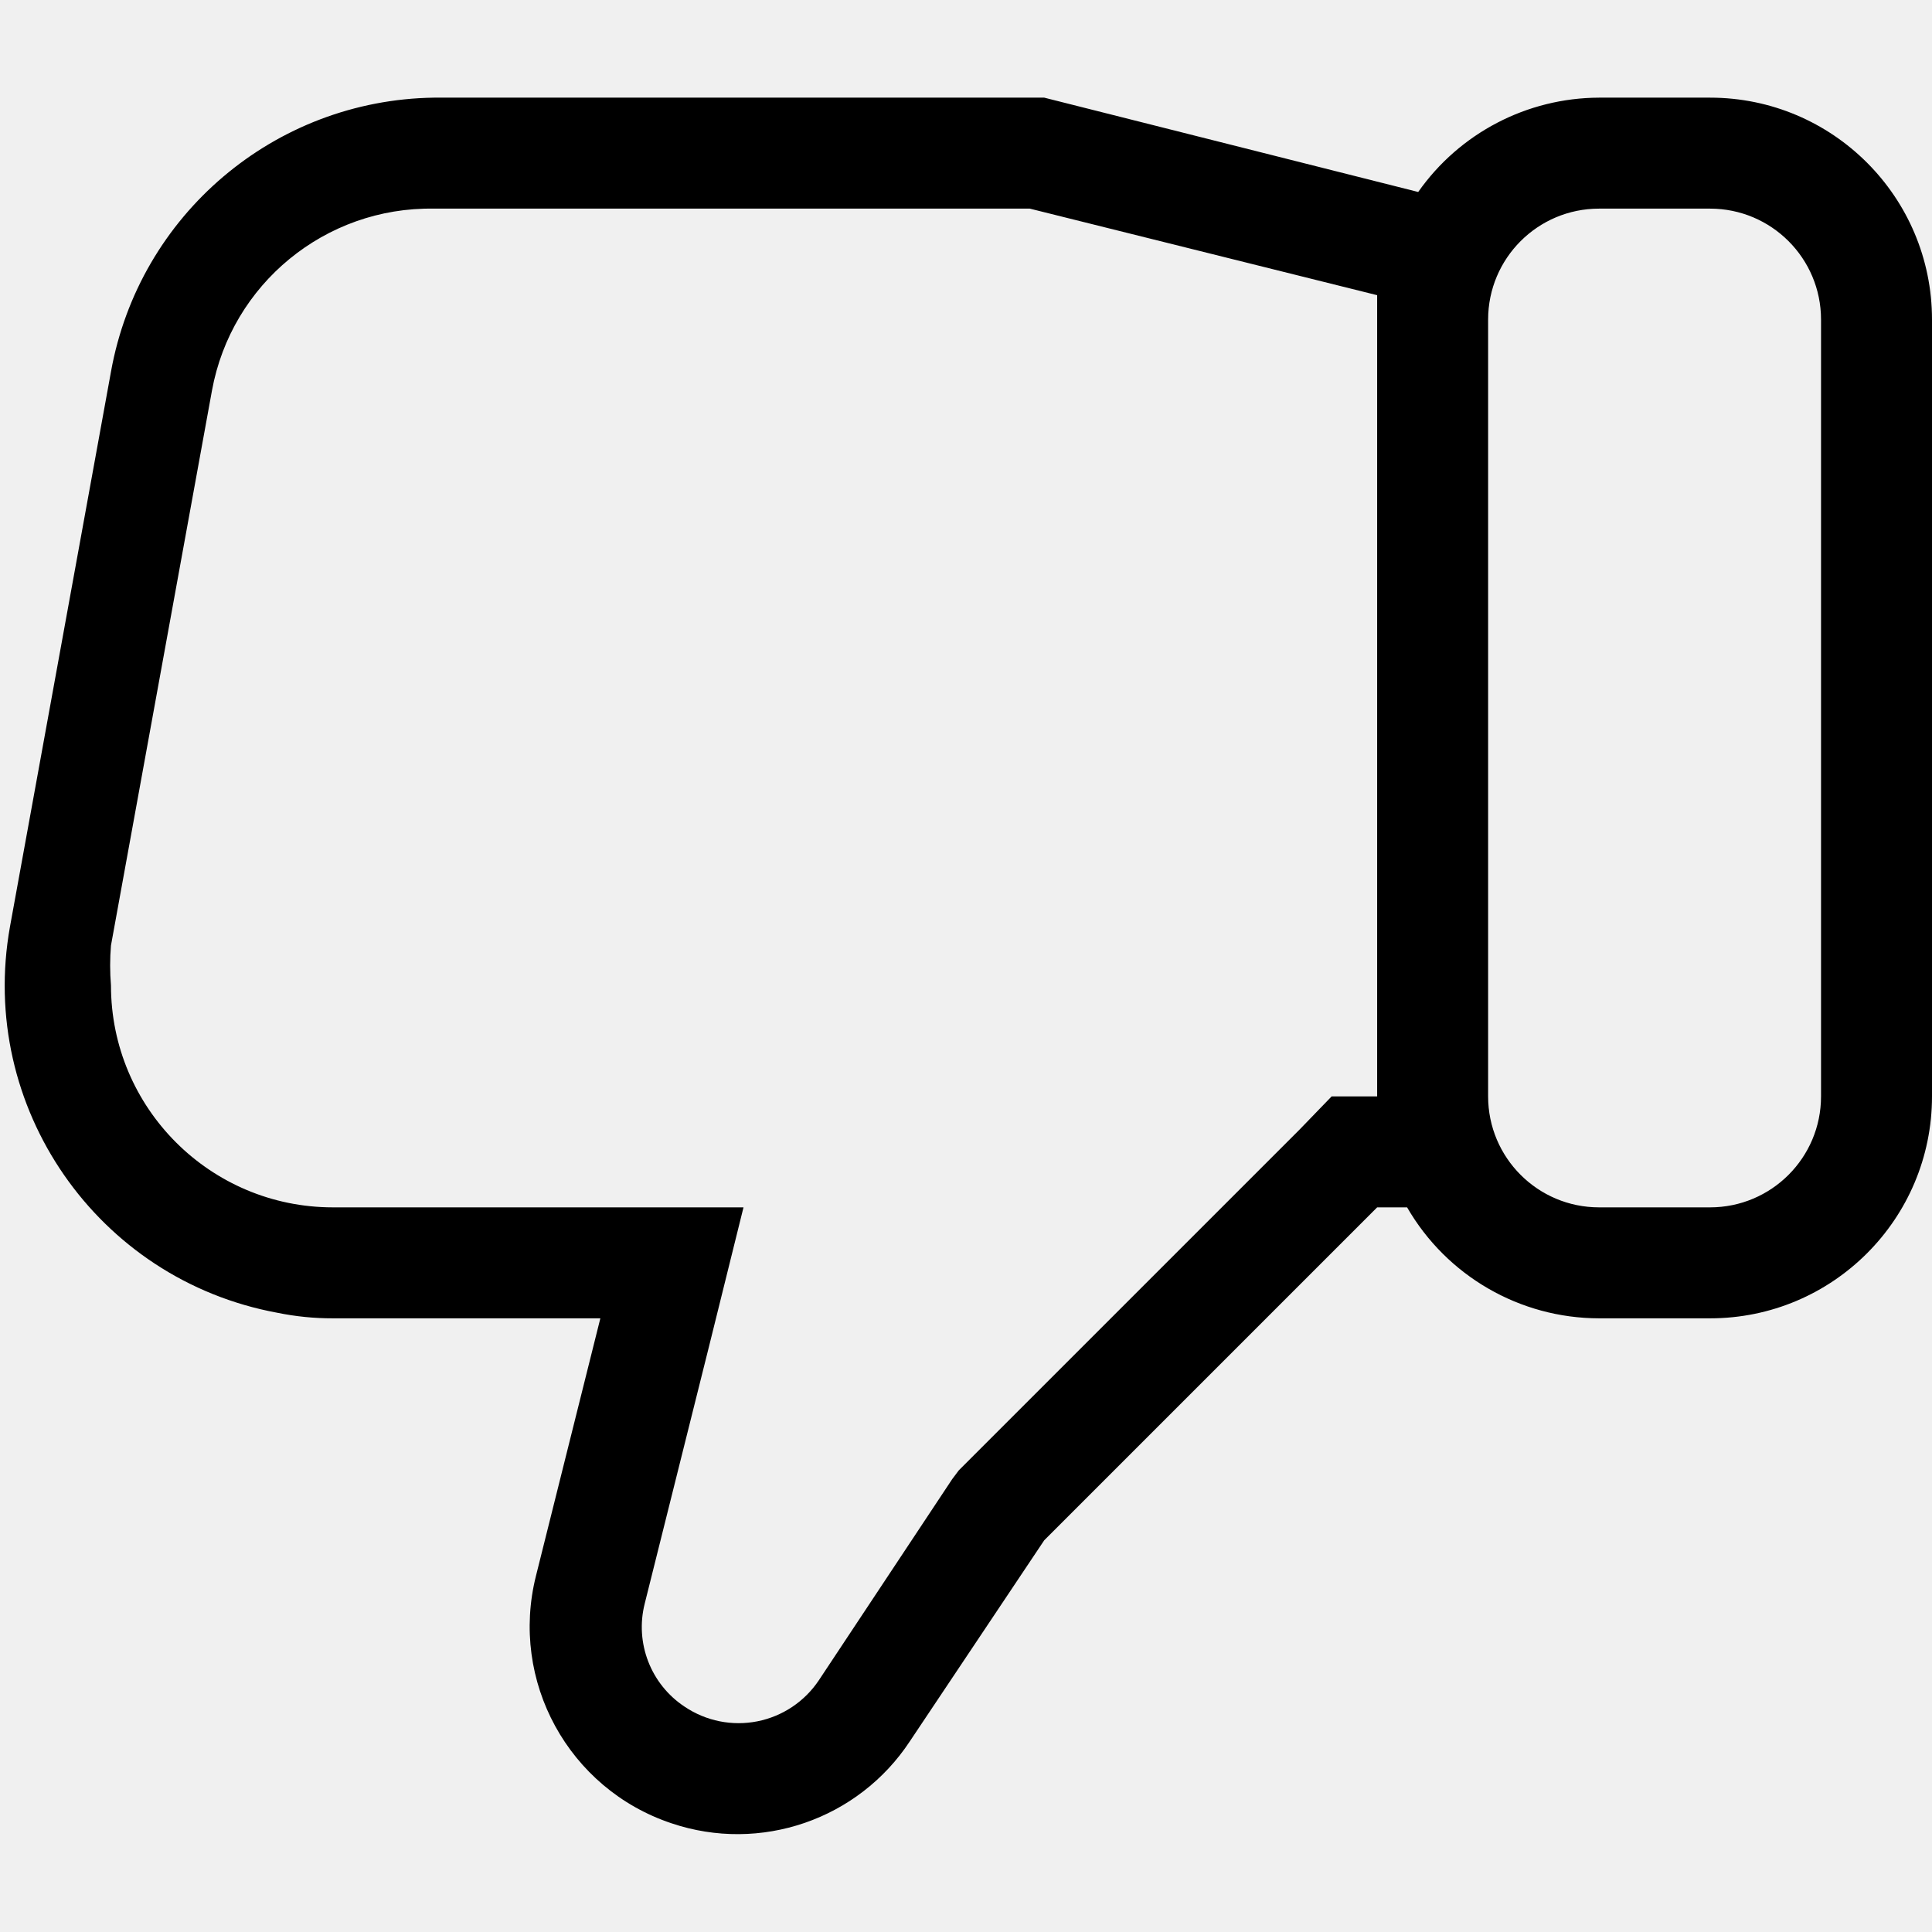
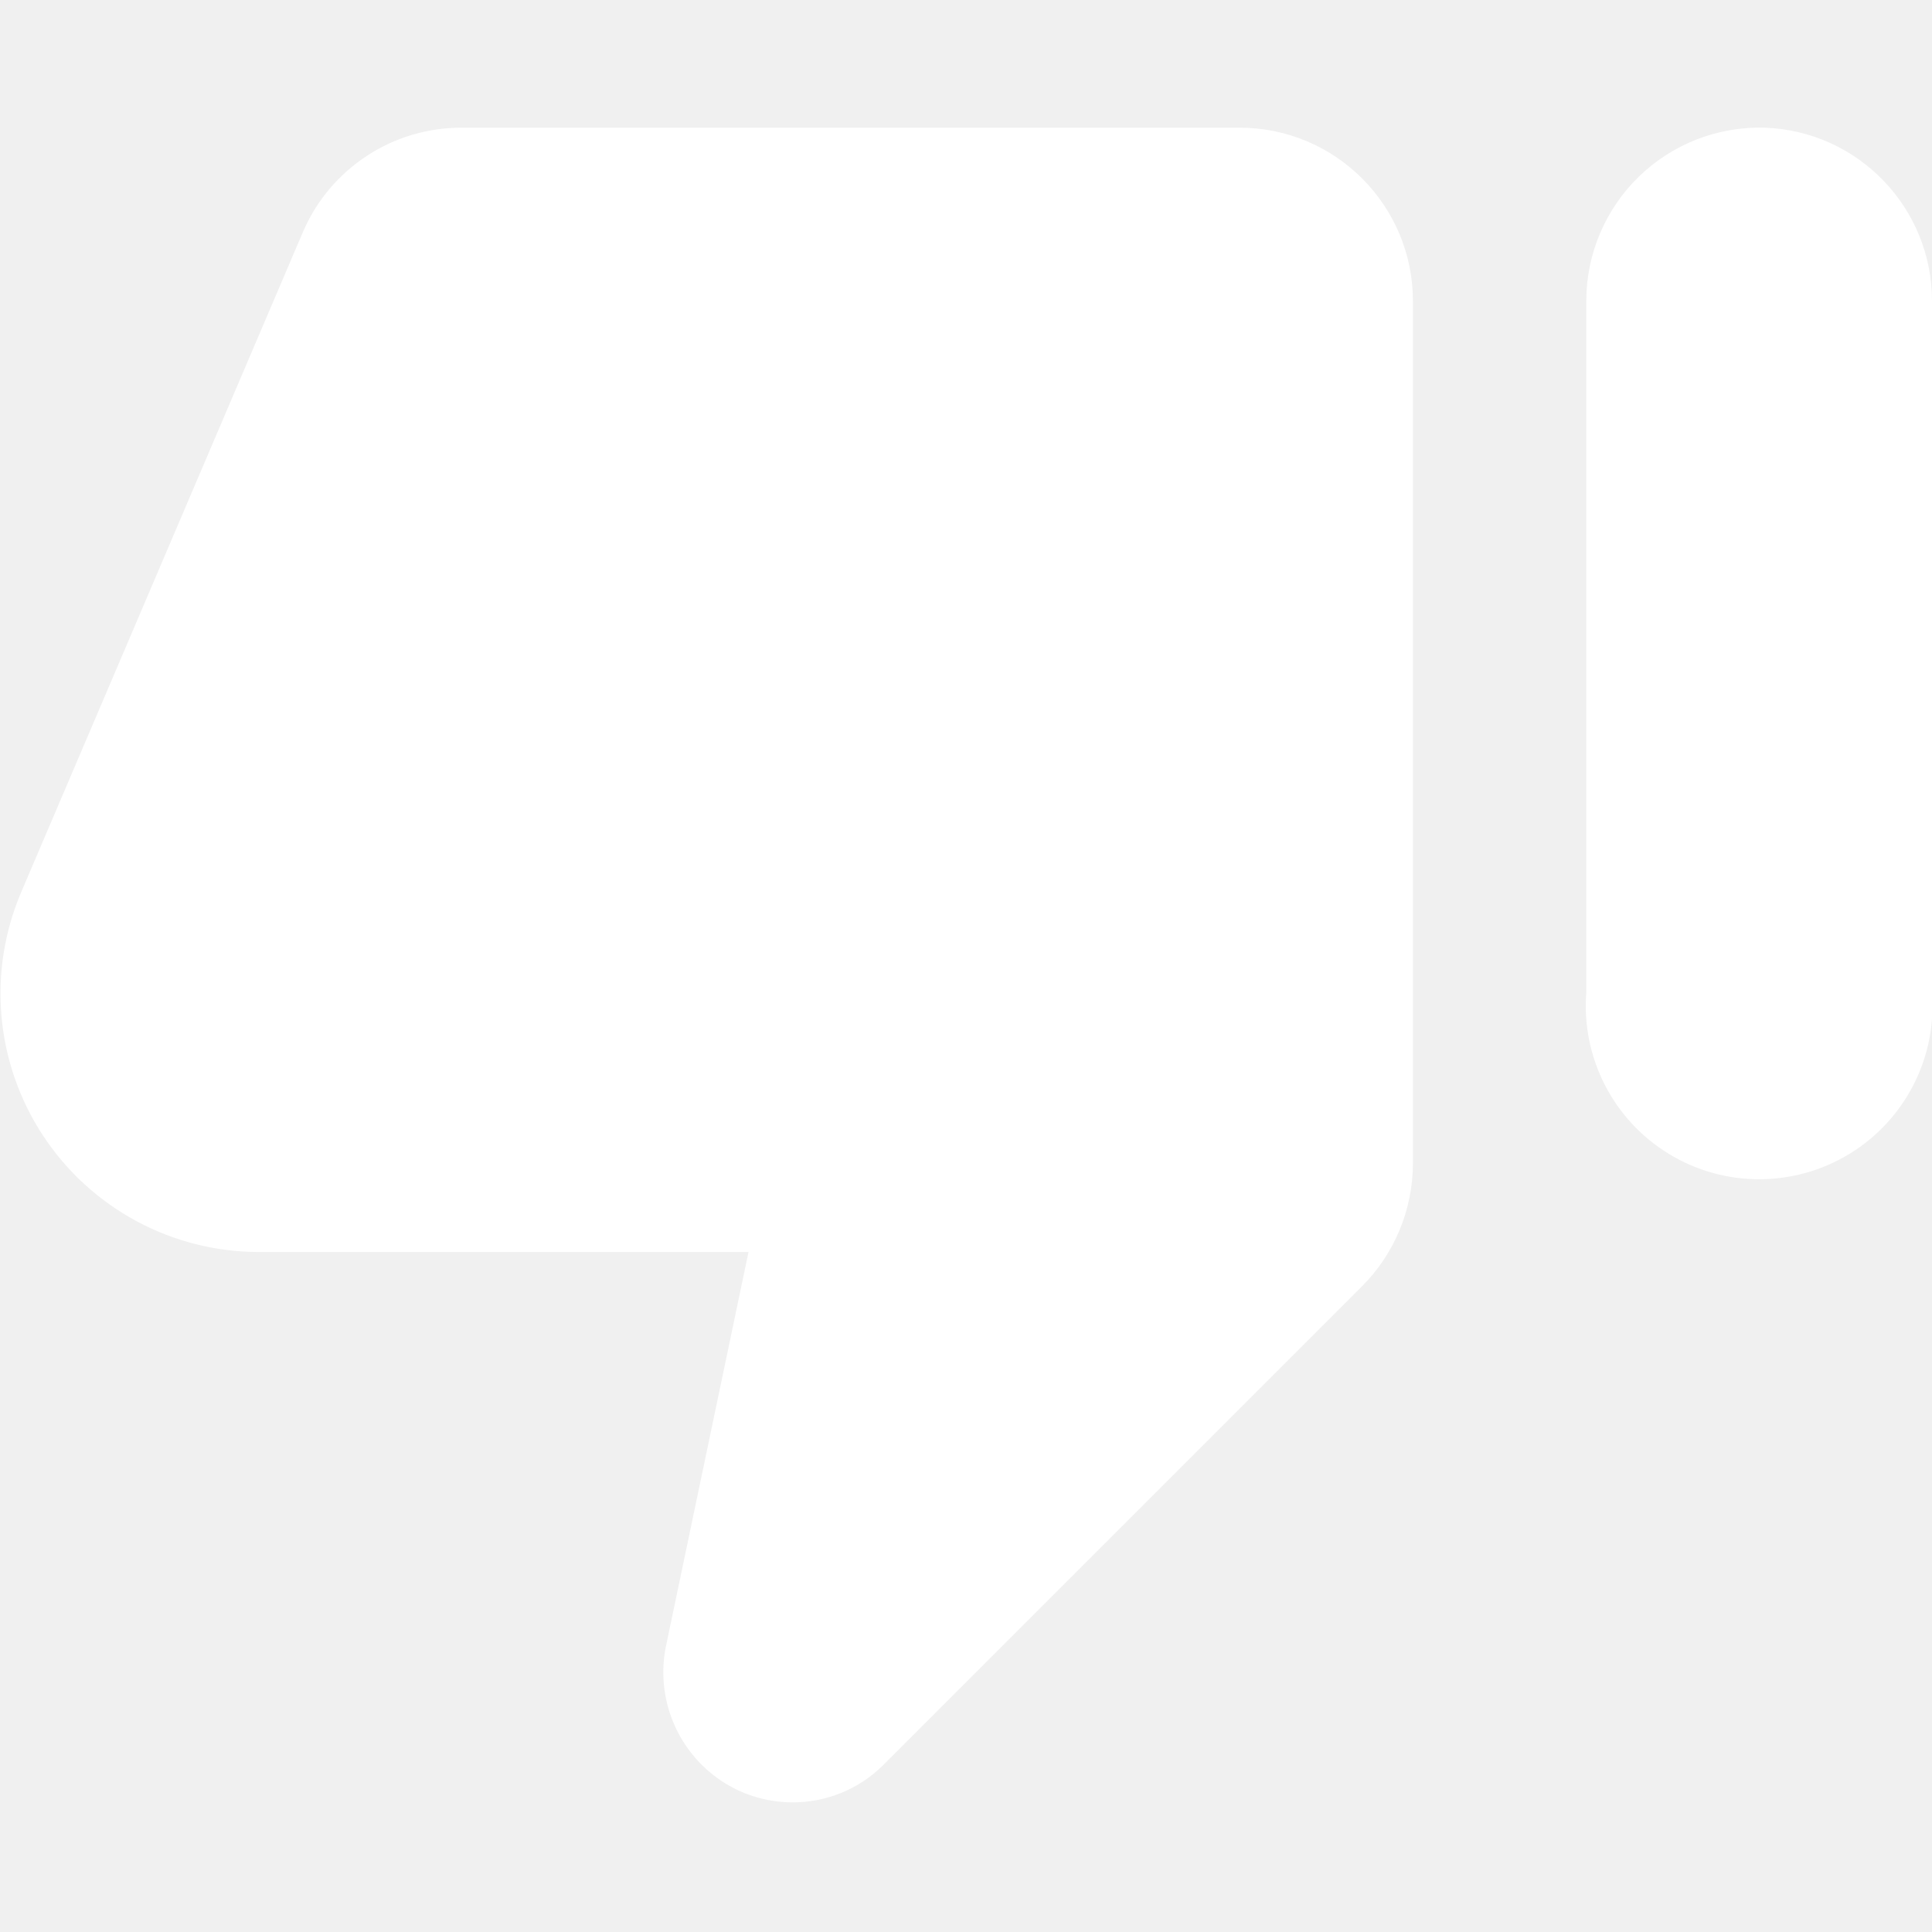
- <svg xmlns="http://www.w3.org/2000/svg" viewBox="0 0 17.41 17.41">
-   <path d="M3,11.88H5.41L4.83,14.2a1.87,1.87,0,0,0,1.22,2.23h0a1.86,1.86,0,0,0,2.15-.74l1.21-1.81,3-3h.27a2,2,0,0,0,1.73,1h1a2,2,0,0,0,2-2v-7a2,2,0,0,0-2-2h-1a2,2,0,0,0-1.63.85L9.41.88H3.91A3,3,0,0,0,1,3.35l-.91,5a3,3,0,0,0,2.41,3.48A2.47,2.47,0,0,0,3,11.88Zm11.41-10h1a1,1,0,0,1,1,1v7a1,1,0,0,1-1,1h-1a1,1,0,0,1-1-1v-7A1,1,0,0,1,14.41,1.88ZM1,8.52l.91-5a2,2,0,0,1,2-1.64H9.28l3.13.78V9.88H12l-.29.3-3,3-.07.07-.06.08-1.2,1.81a.87.87,0,0,1-1.21.24.86.86,0,0,1-.36-.93l.58-2.32.31-1.25H3a2,2,0,0,1-2-2,2.19,2.19,0,0,1,0-.36Z" />
+ <svg xmlns="http://www.w3.org/2000/svg" viewBox="0 0 18.61 18.61">
+   <path d="M-.55-1.27h20v20h-20Z" fill="none" />
+   <path d="M8.51,17l4.61-4.61a1.68,1.68,0,0,0,.49-1.18V2.9a1.67,1.67,0,0,0-1.67-1.67H4.45a1.66,1.66,0,0,0-1.53,1L.21,8.58A2.49,2.49,0,0,0,2.5,12.06H7.21l-.8,3.82A1.26,1.26,0,0,0,6.76,17a1.24,1.24,0,0,0,1.75,0ZM17,1.23A1.67,1.67,0,0,0,15.28,2.9V9.56a1.67,1.67,0,1,0,3.33,0V2.9A1.67,1.67,0,0,0,17,1.23Z" fill="#fff" />
</svg>
